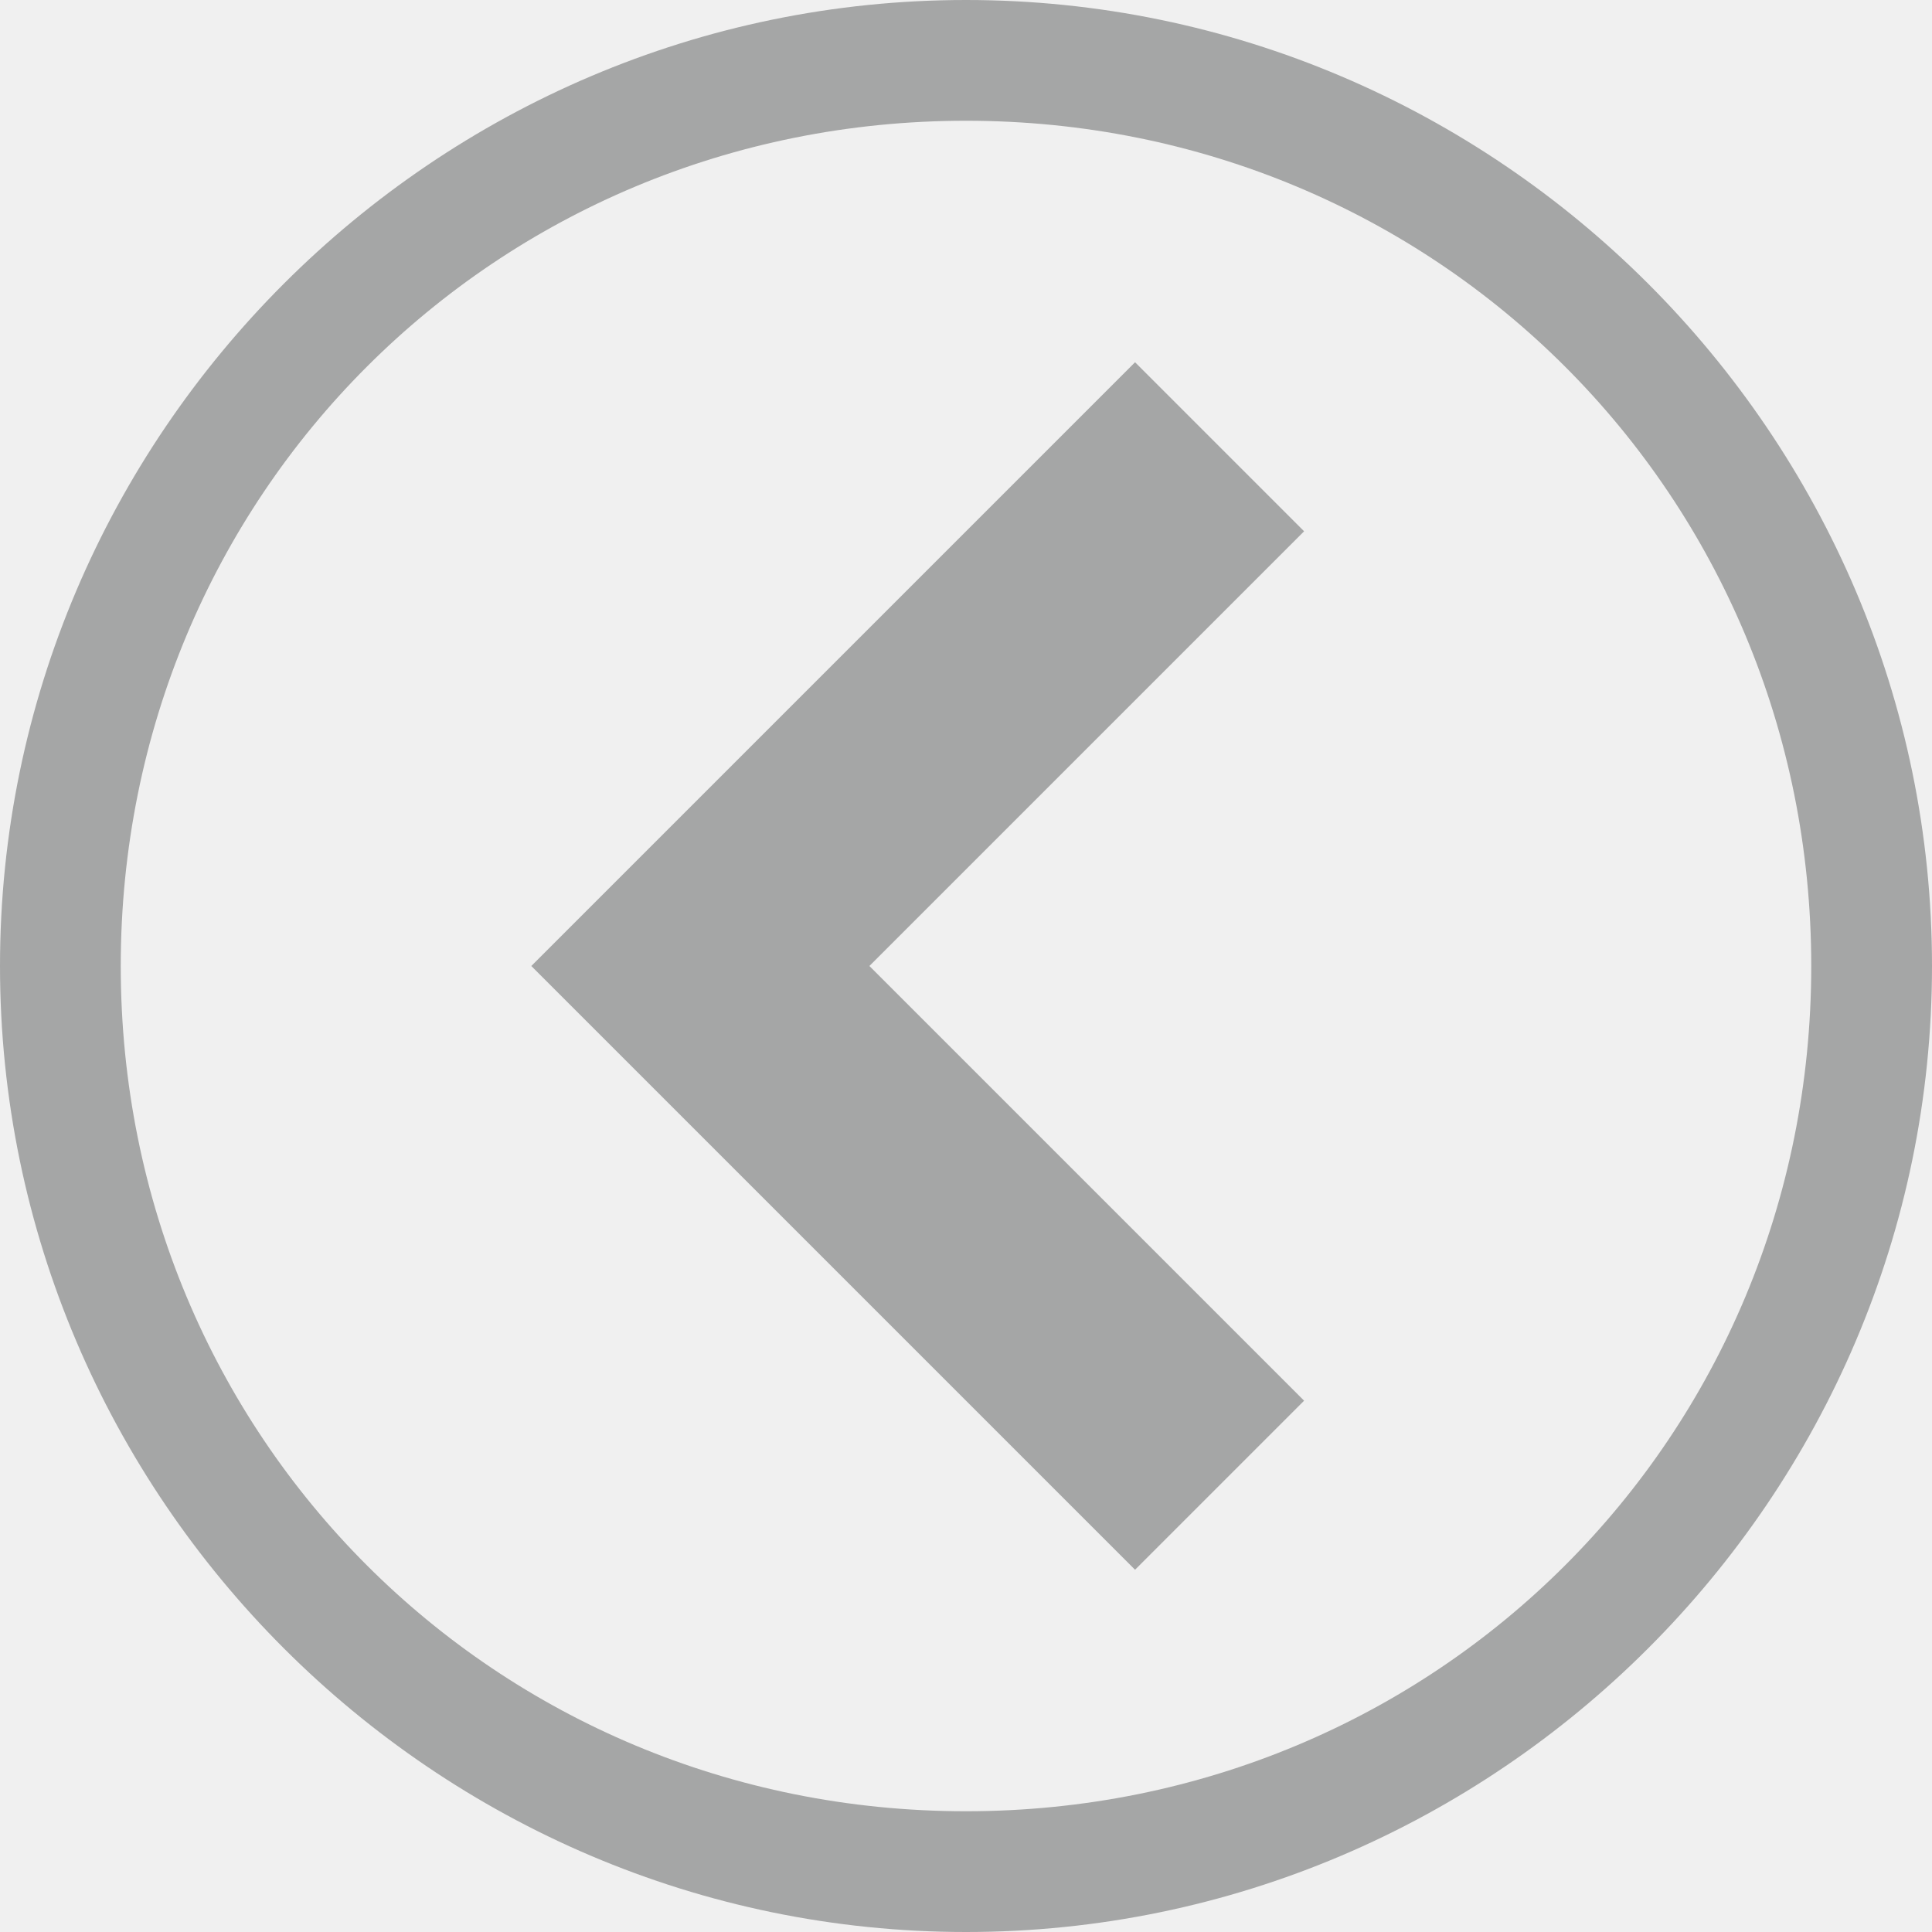
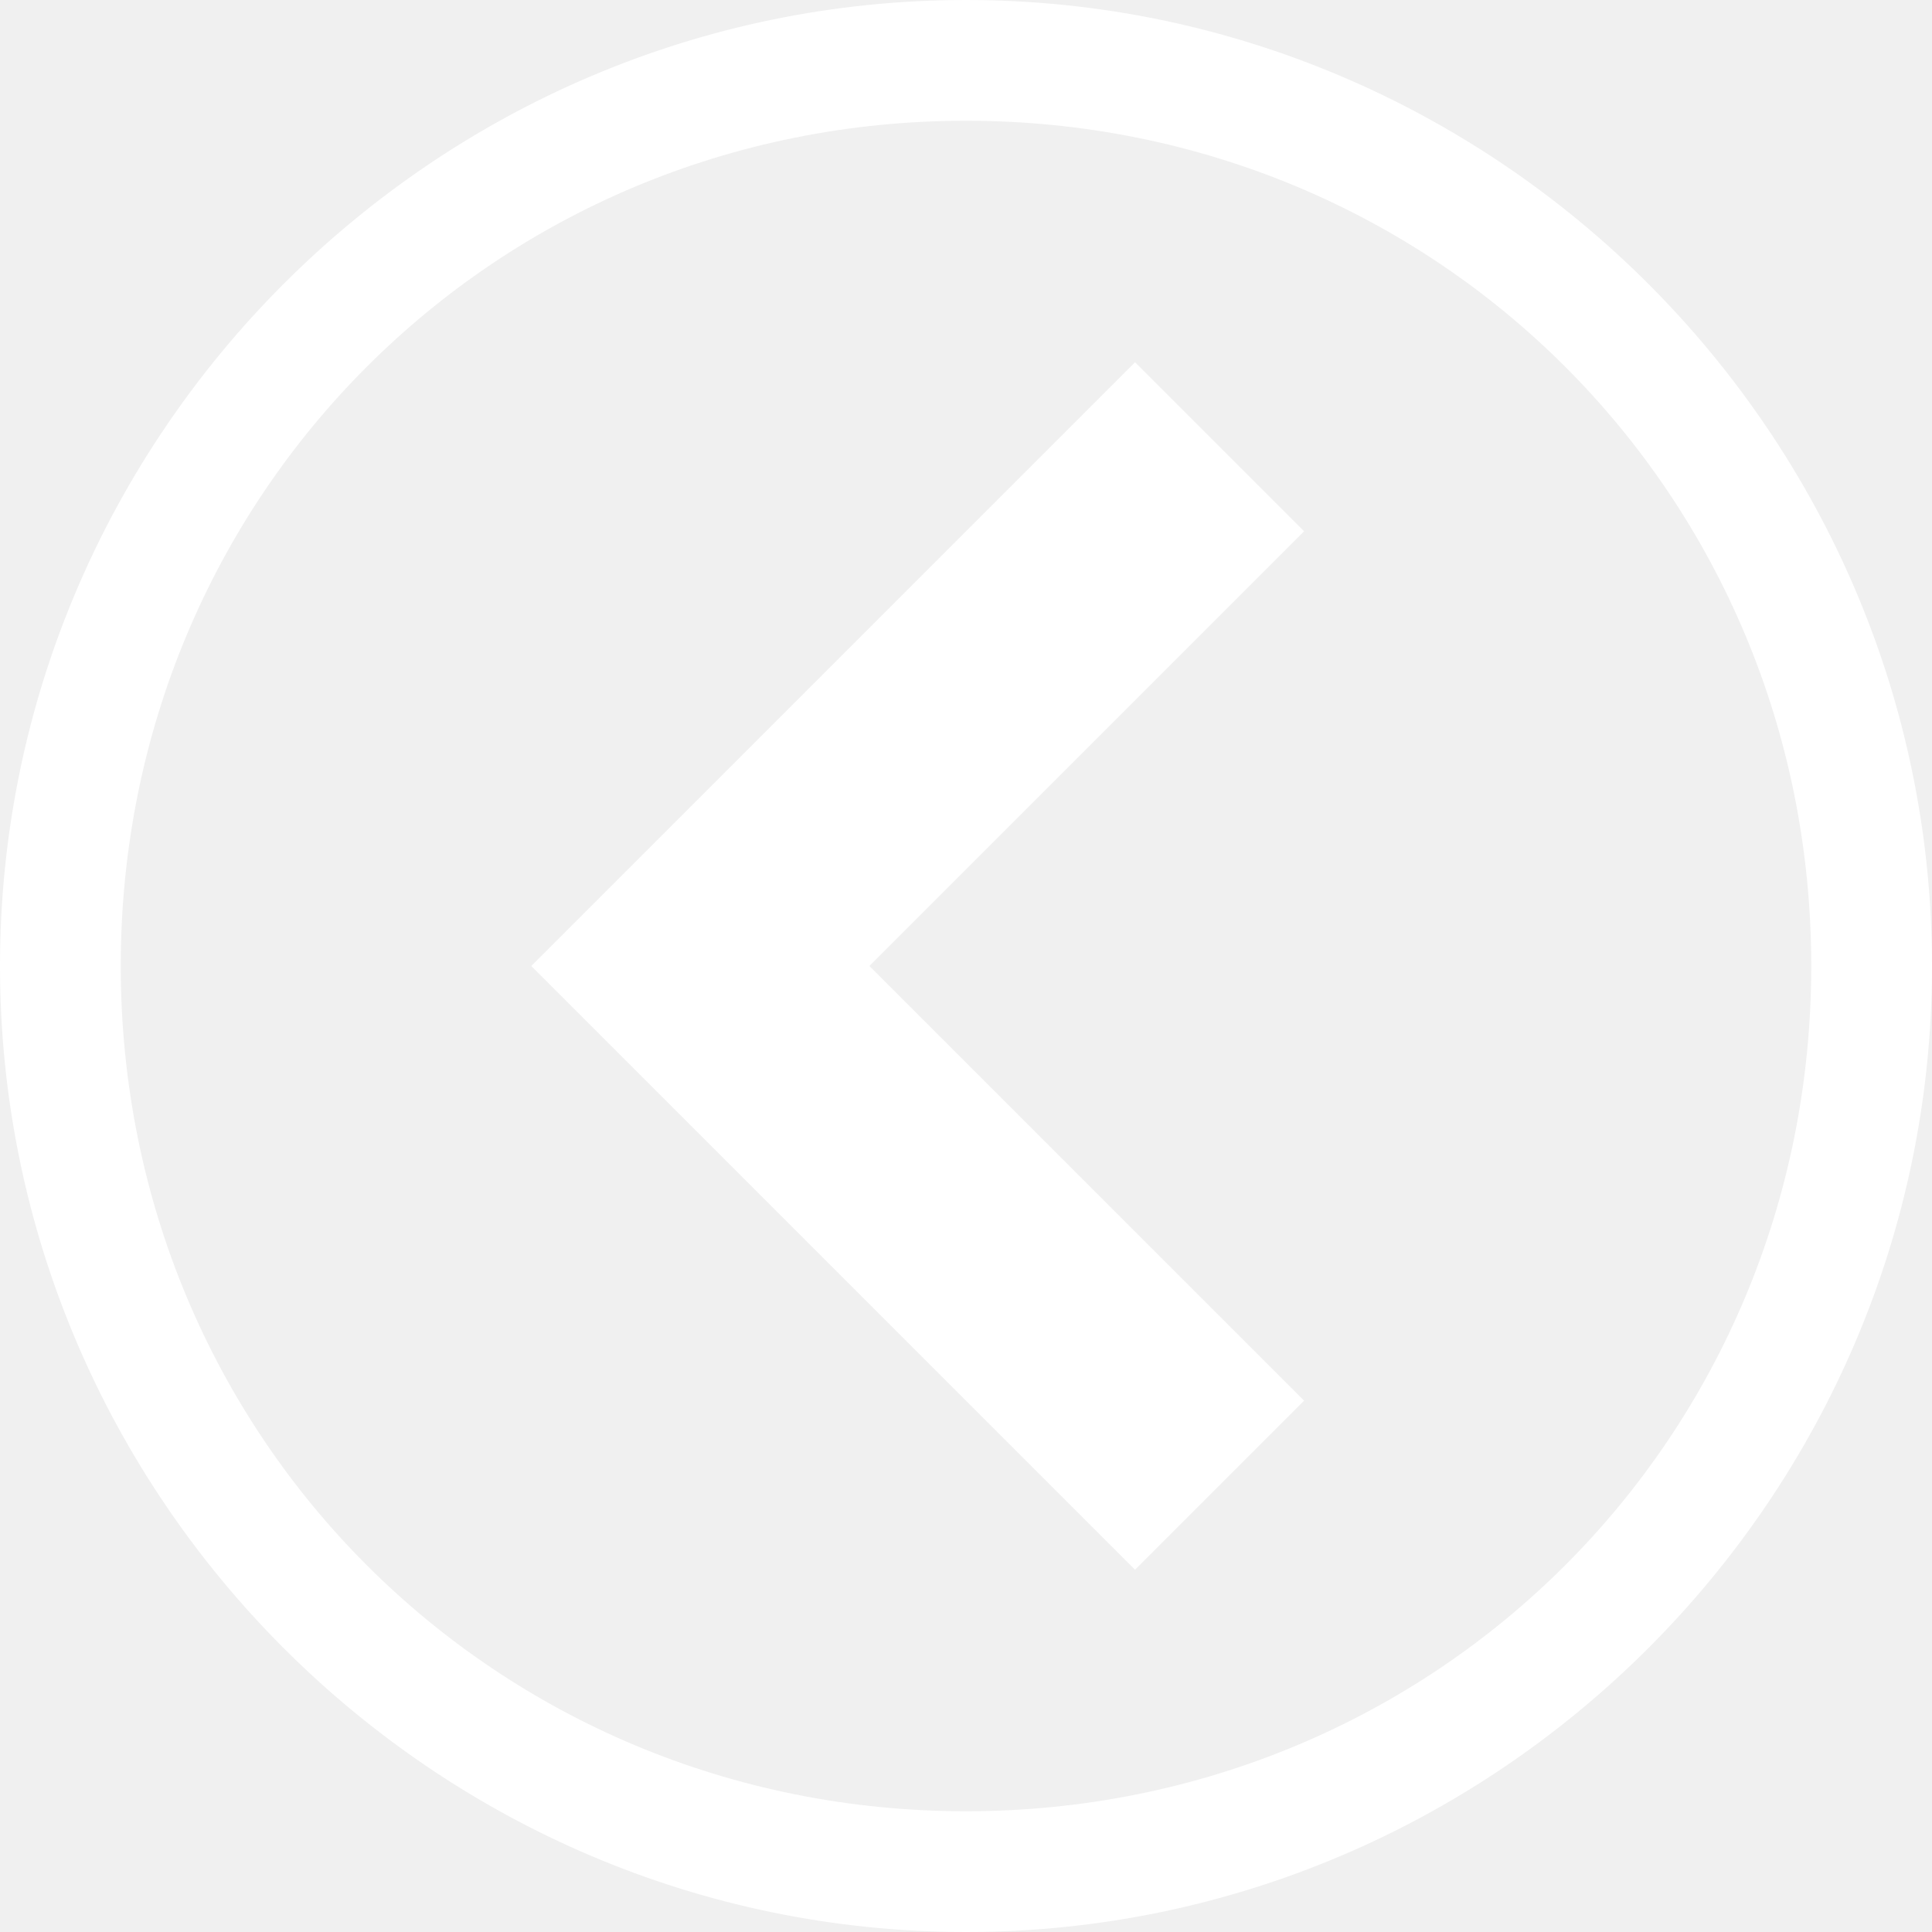
<svg xmlns="http://www.w3.org/2000/svg" version="1.1" width="512px" height="512px" viewBox="0 0 16 16">
-   <path fill="#a5a6a6" d="M9.4 13l-5-5 5-5 1.4 1.4-3.6 3.6 3.6 3.6z" />
-   <path fill="#a5a6a6" d="M8 1c3.9 0 7 3.1 7 7s-3.1 7-7 7-7-3.1-7-7 3.1-7 7-7zM8 0c-4.4 0-8 3.6-8 8s3.6 8 8 8 8-3.6 8-8-3.6-8-8-8v0z" />
+   <path fill="#fff" d="M9.4 13l-5-5 5-5 1.4 1.4-3.6 3.6 3.6 3.6z" />
+   <path fill="#fff" d="M8 1c3.9 0 7 3.1 7 7s-3.1 7-7 7-7-3.1-7-7 3.1-7 7-7zM8 0c-4.4 0-8 3.6-8 8s3.6 8 8 8 8-3.6 8-8-3.6-8-8-8v0z" />
</svg>
